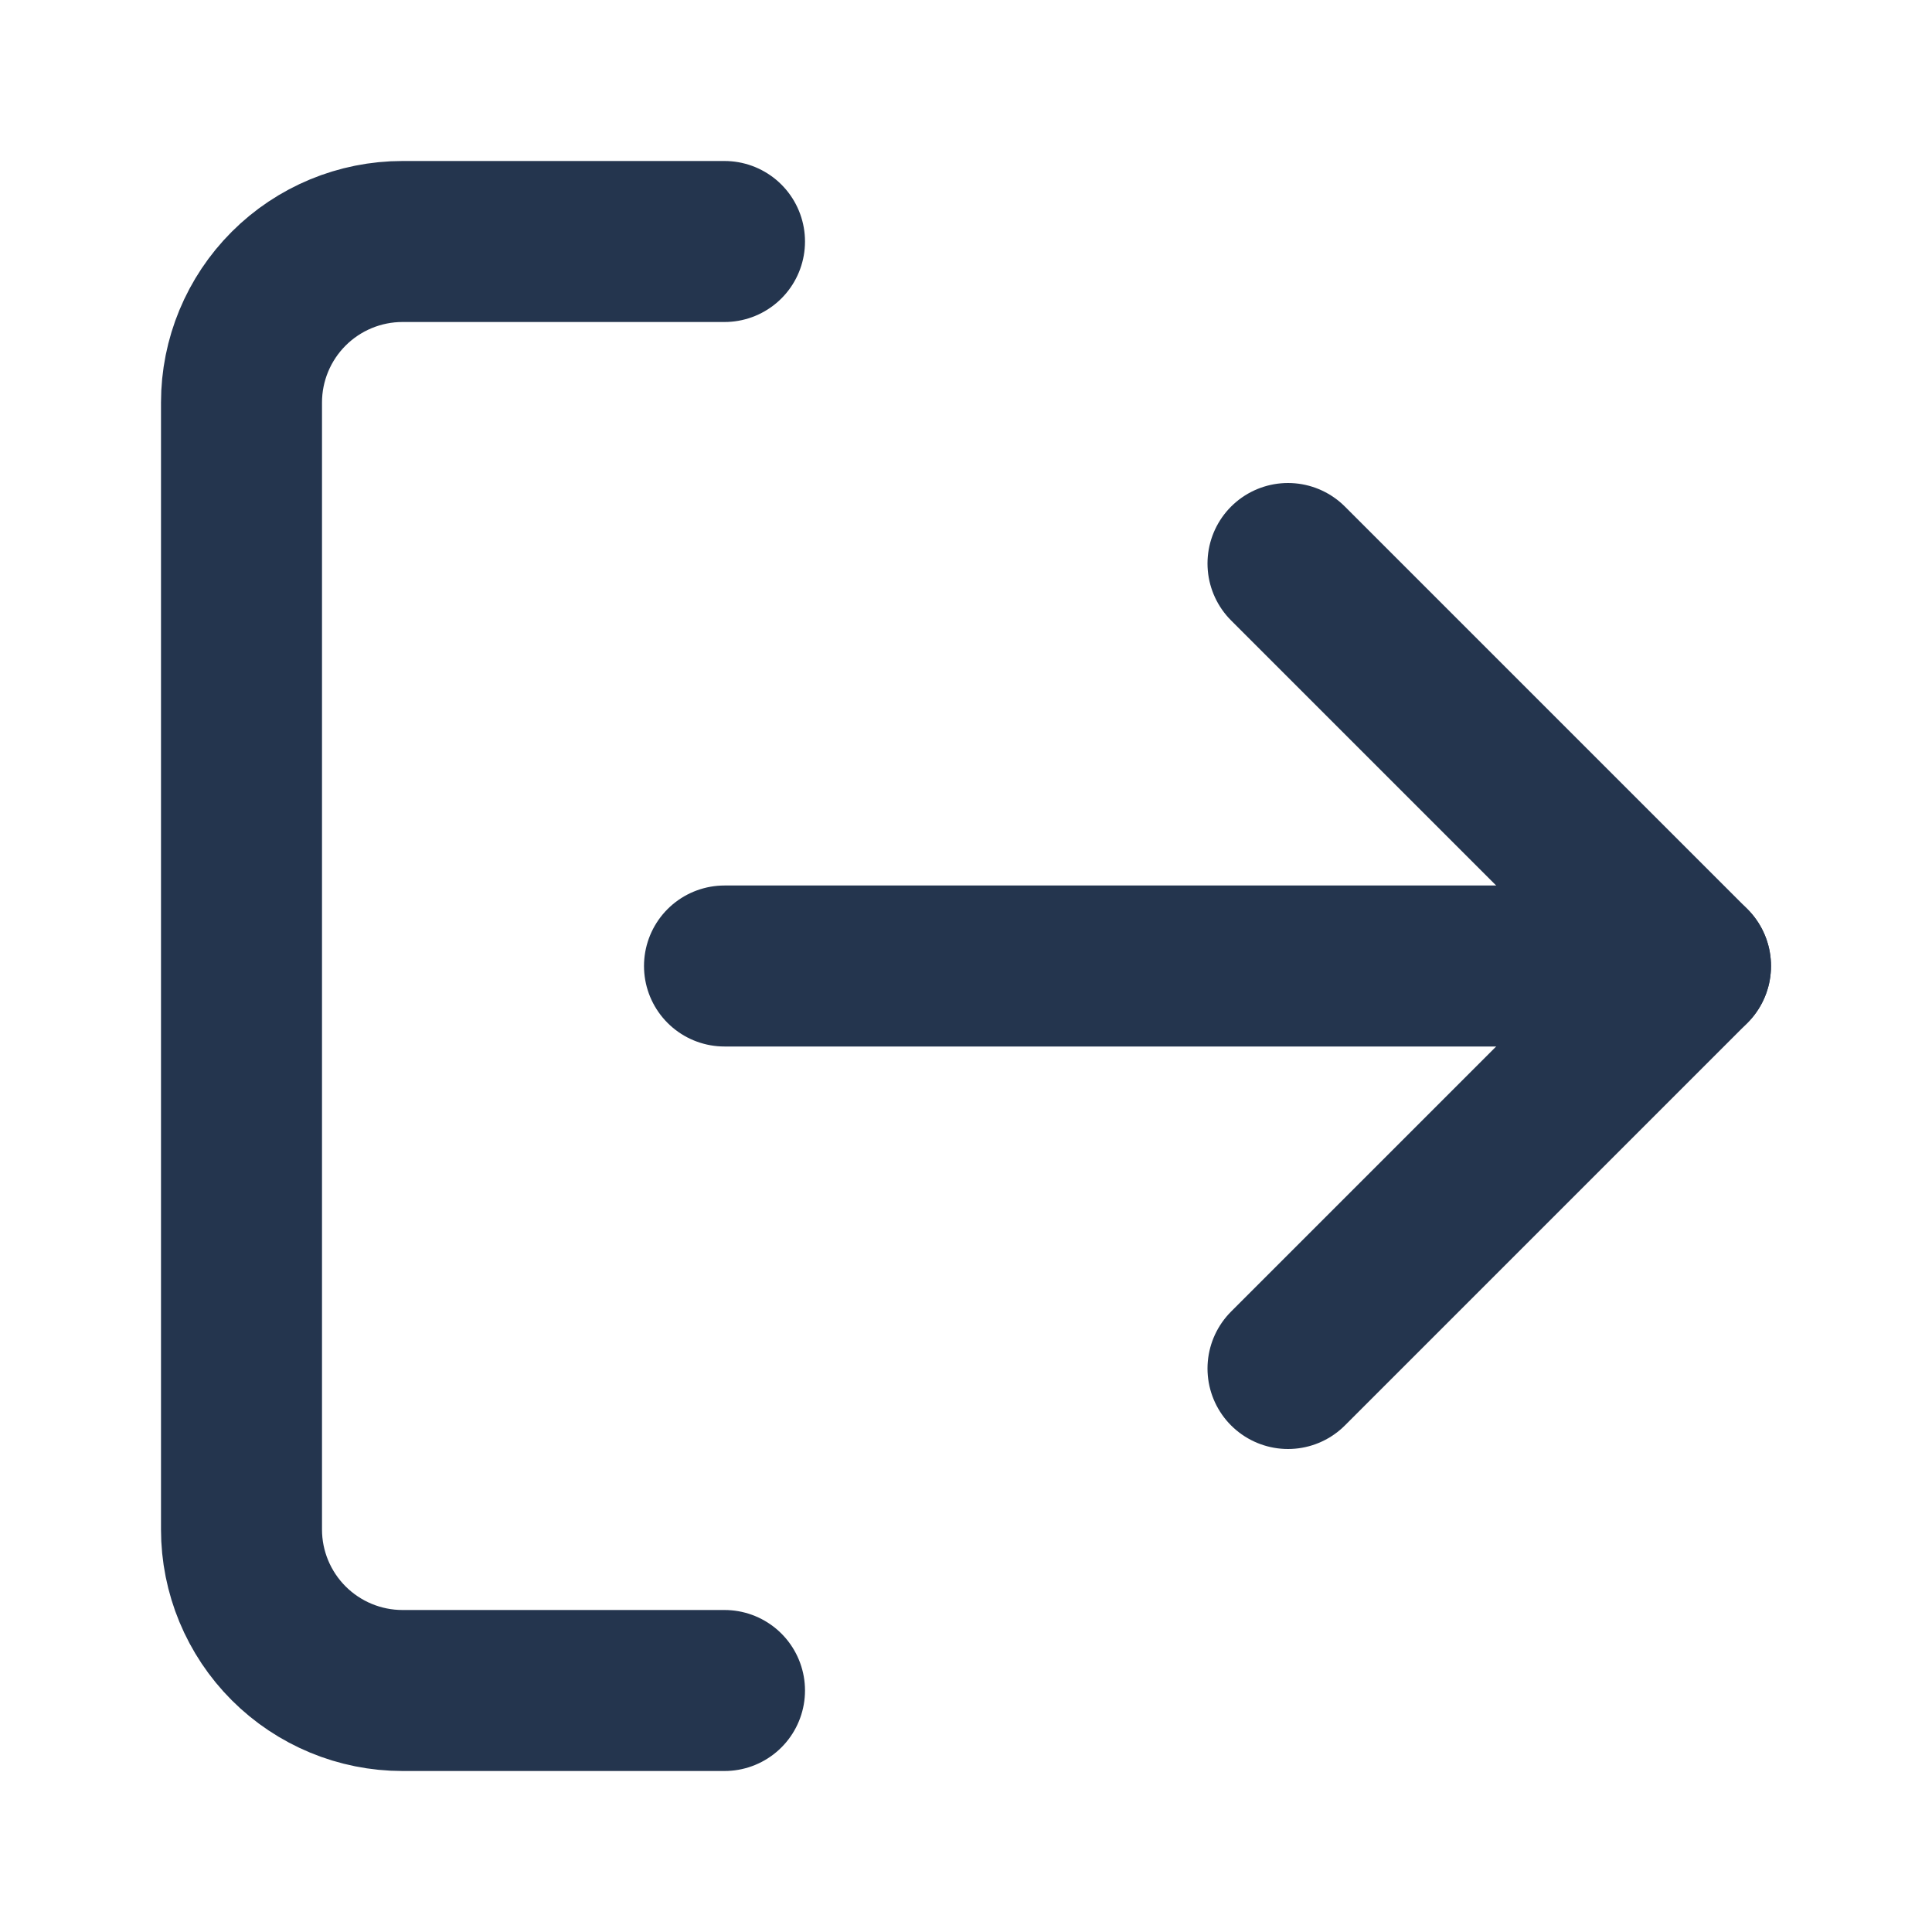
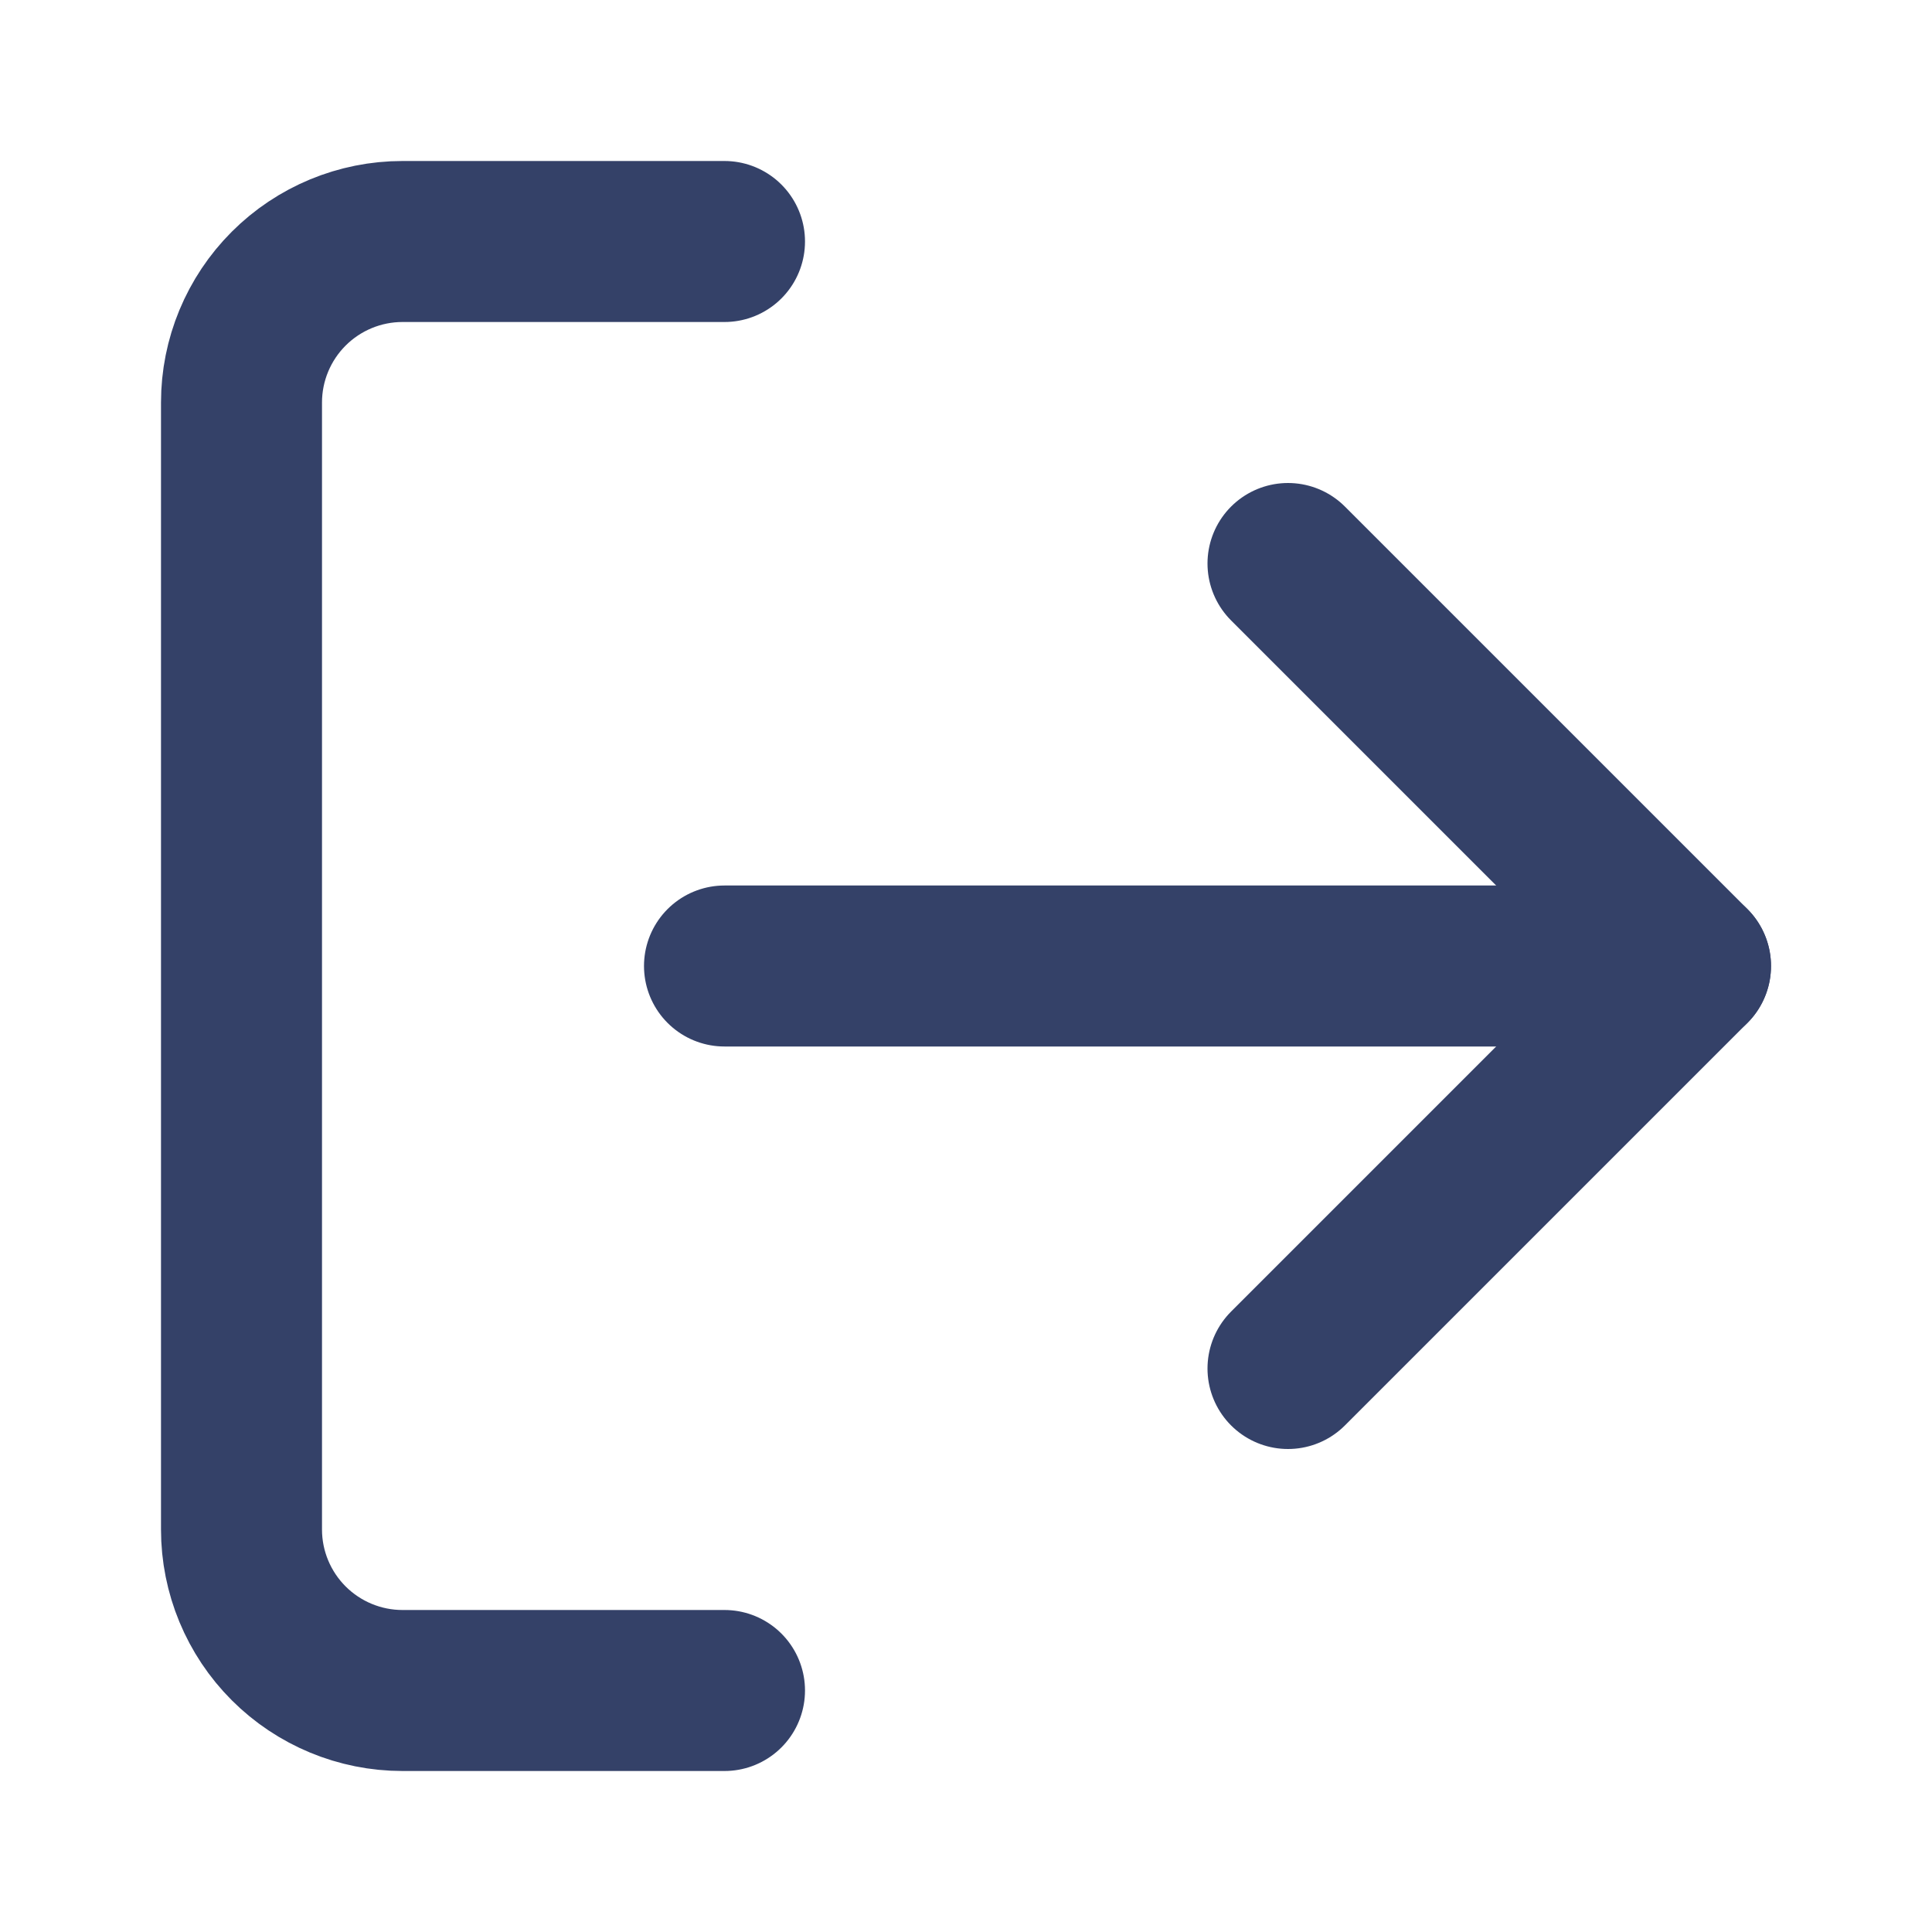
<svg xmlns="http://www.w3.org/2000/svg" width="24" height="24" viewBox="0 0 24 24" fill="none">
-   <path d="M9 21H5C4.47 21 3.961 20.789 3.586 20.414C3.211 20.039 3 19.53 3 19V5C3 4.47 3.211 3.961 3.586 3.586C3.961 3.211 4.47 3 5 3H9" stroke="#24354E" stroke-width="2" stroke-linecap="round" stroke-linejoin="round" />
-   <path d="M16 17L21 12L16 7" stroke="#24354E" stroke-width="2" stroke-linecap="round" stroke-linejoin="round" />
-   <path d="M21 12H9" stroke="#24354E" stroke-width="2" stroke-linecap="round" stroke-linejoin="round" />
+   <path d="M9 21H5C4.47 21 3.961 20.789 3.586 20.414C3.211 20.039 3 19.53 3 19V5C3 4.47 3.211 3.961 3.586 3.586C3.961 3.211 4.47 3 5 3H9" stroke="#344168" stroke-width="2" stroke-linecap="round" stroke-linejoin="round" />
+   <path d="M16 17L21 12L16 7" stroke="#344168" stroke-width="2" stroke-linecap="round" stroke-linejoin="round" />
+   <path d="M21 12H9" stroke="#344168" stroke-width="2" stroke-linecap="round" stroke-linejoin="round" />
</svg>
